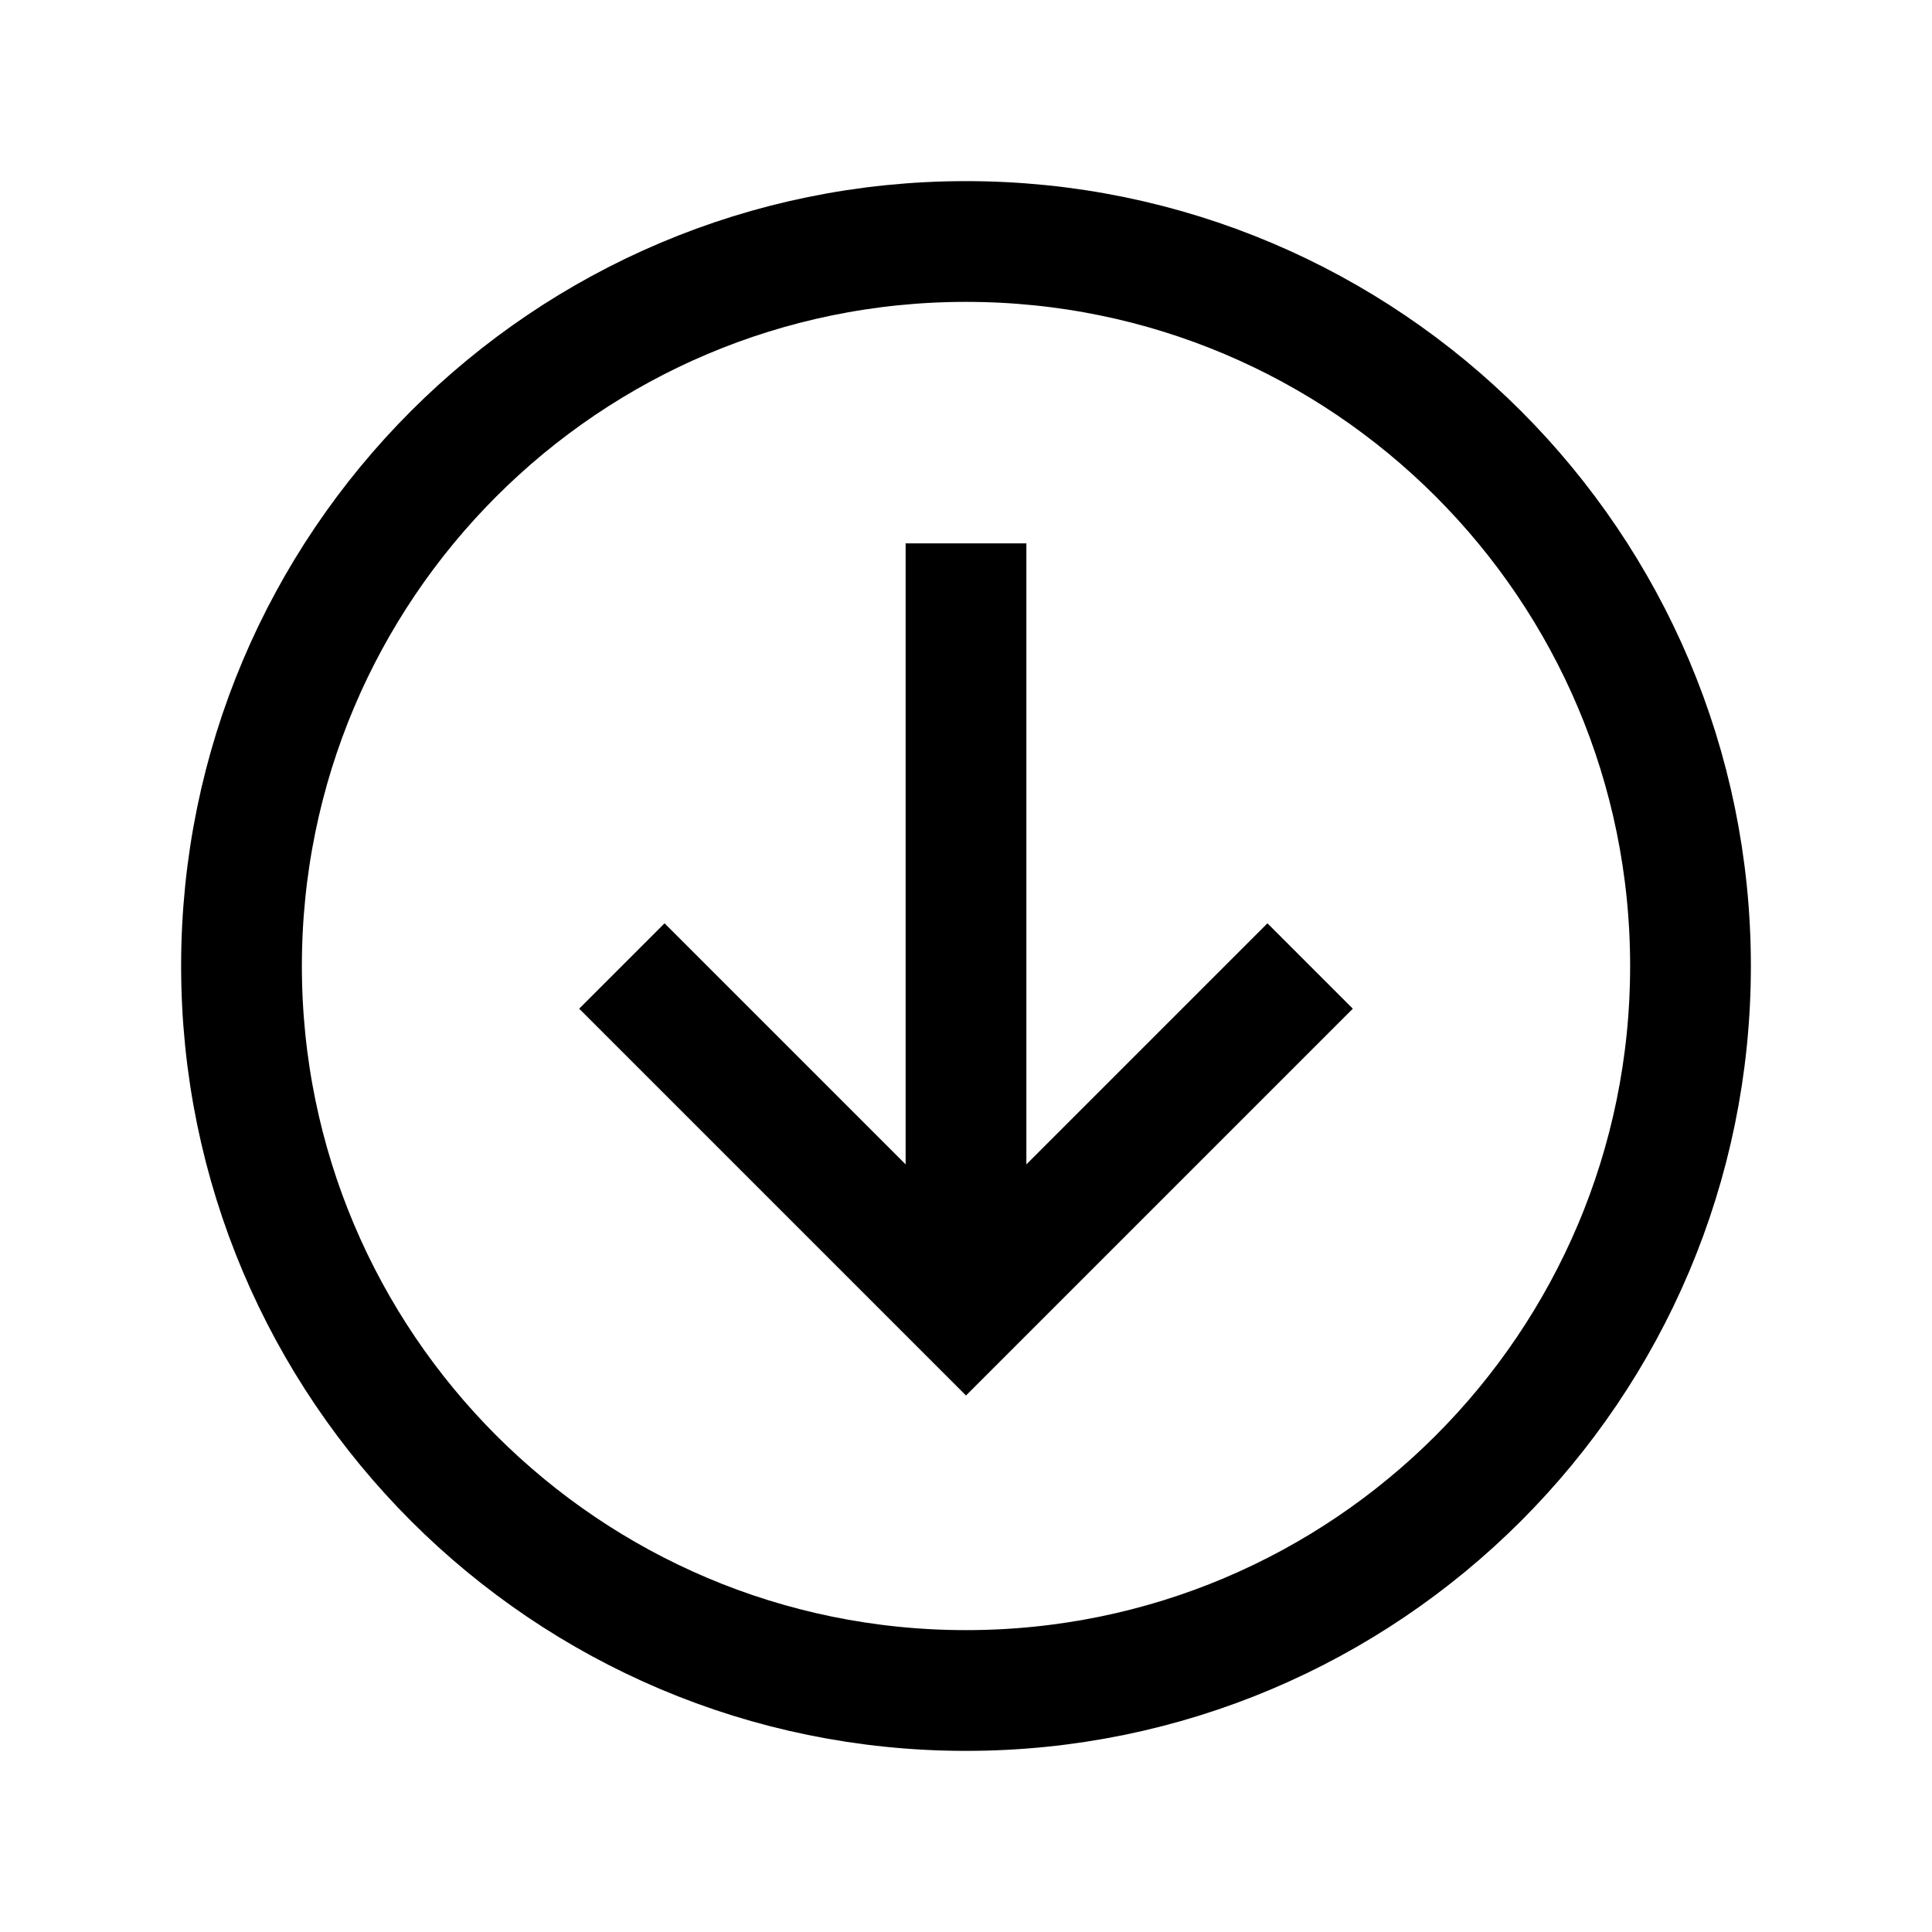
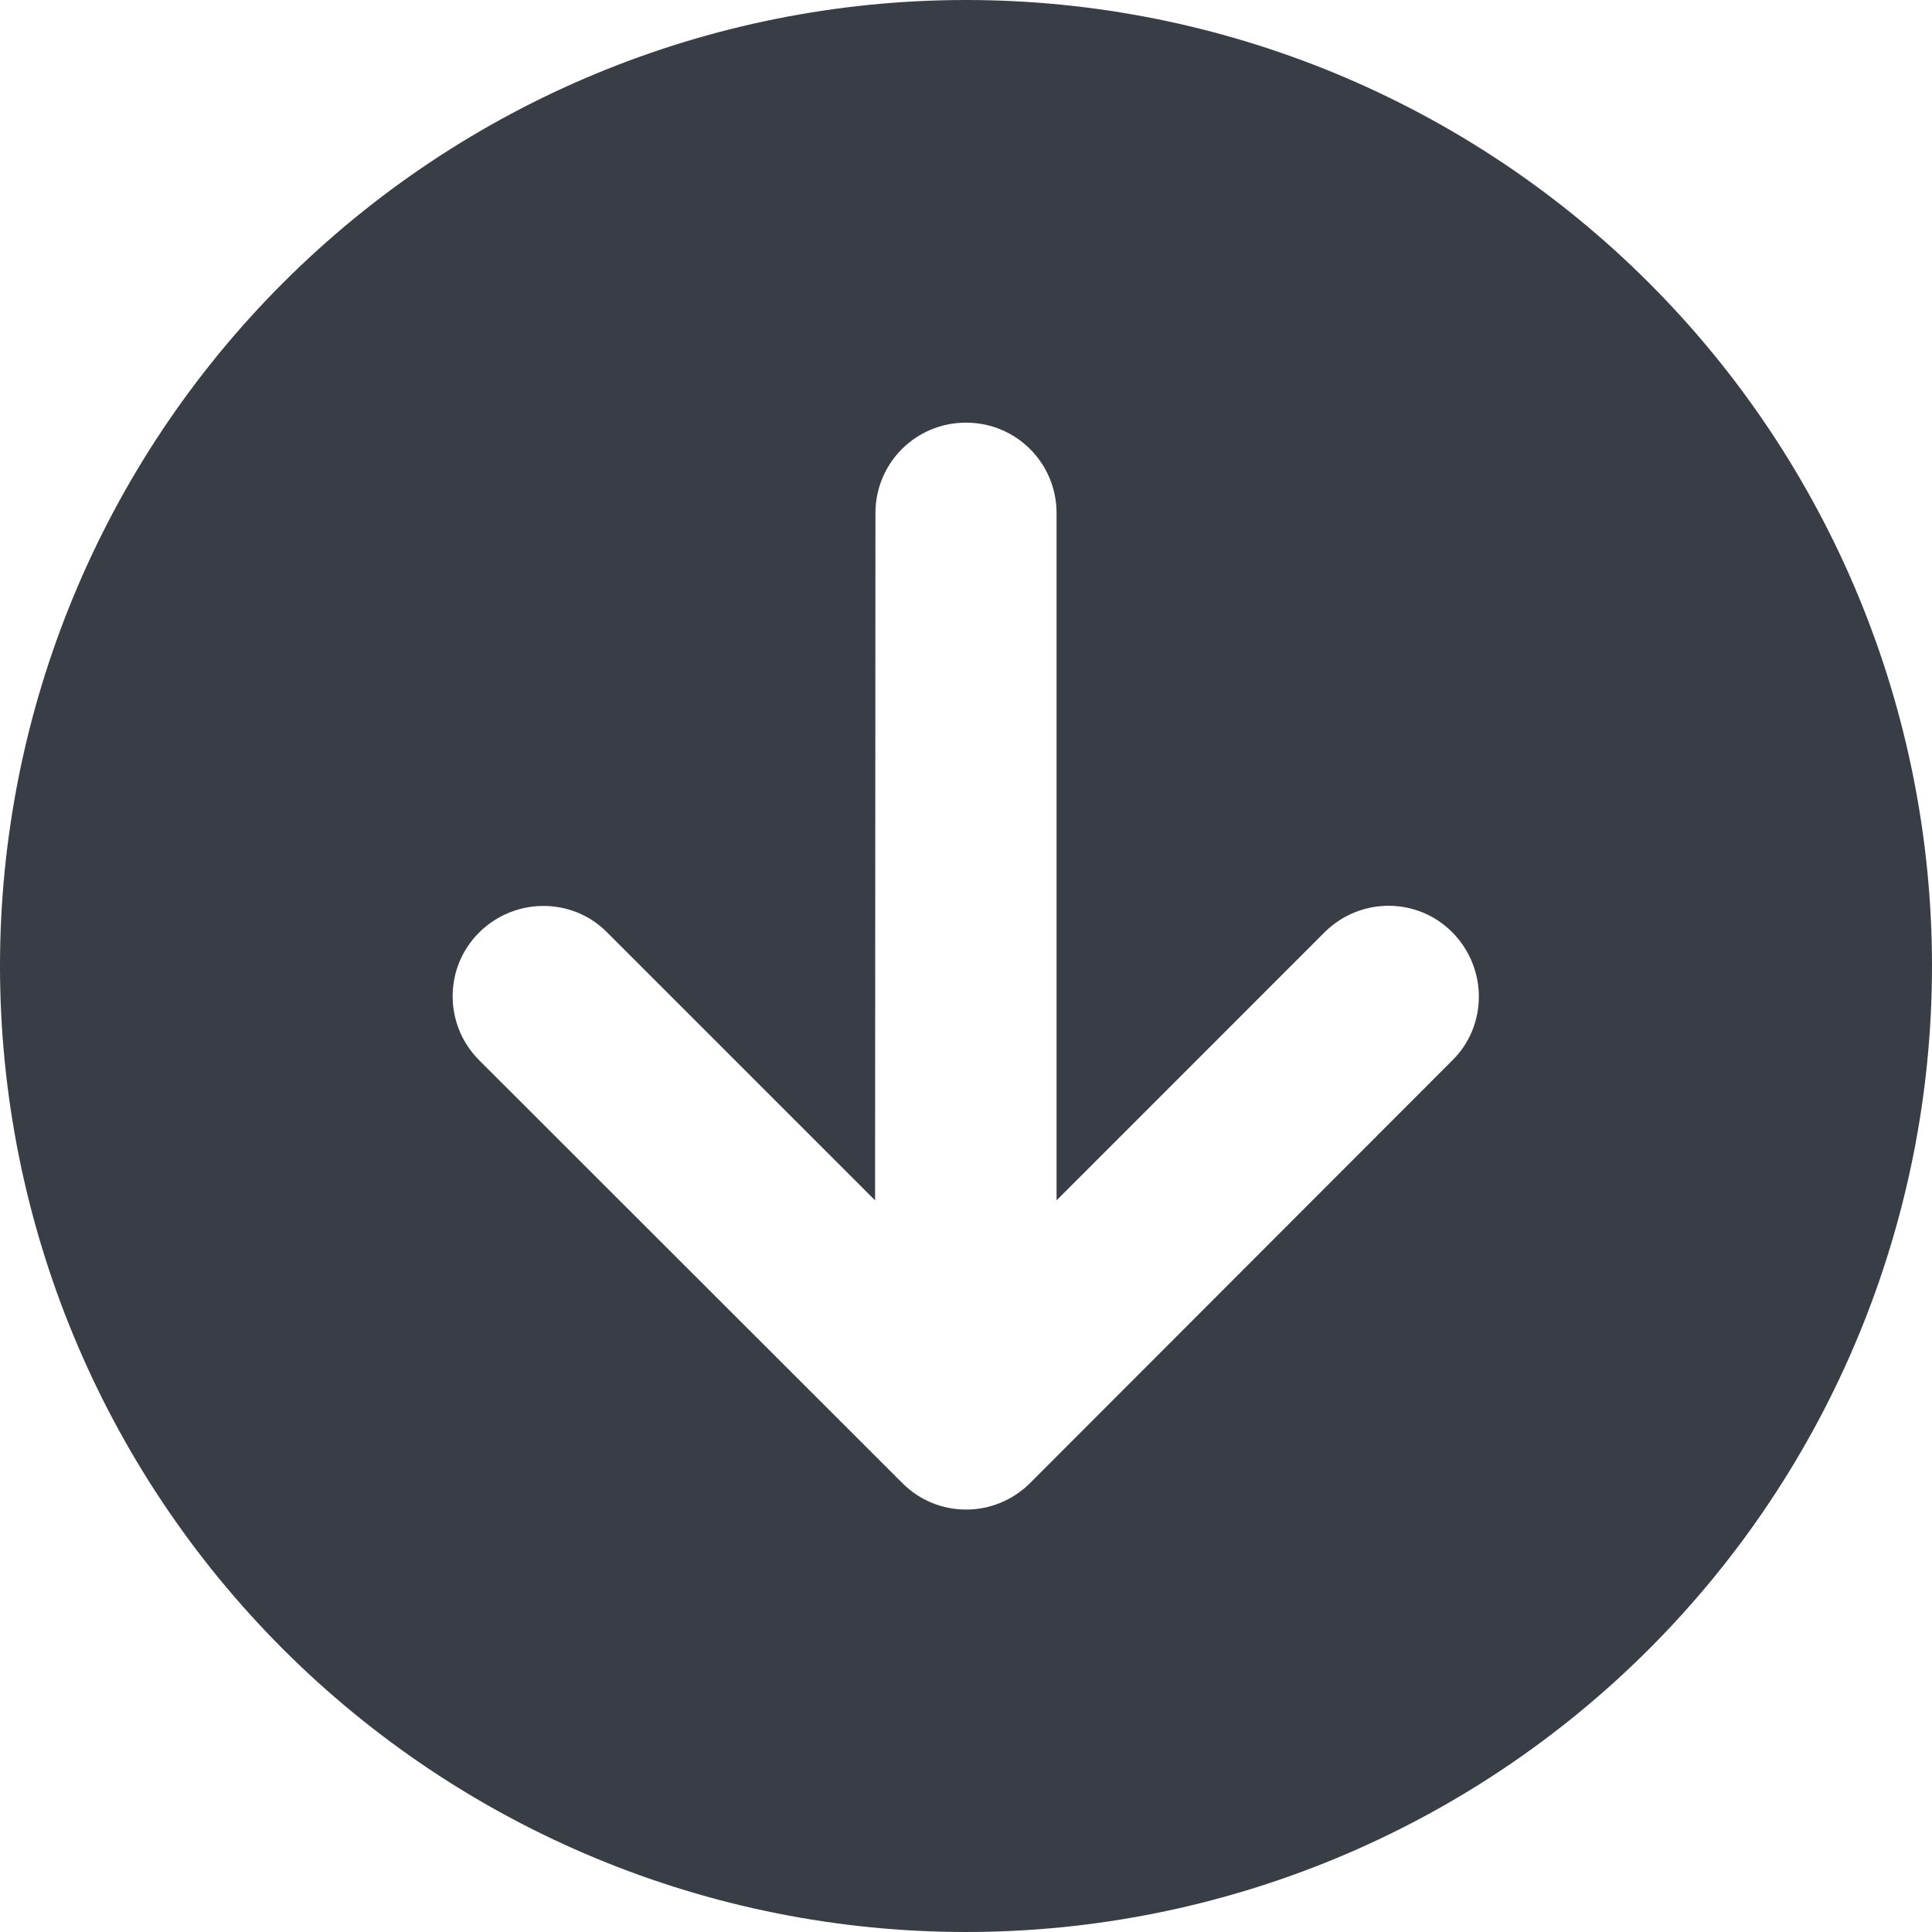
- <svg xmlns="http://www.w3.org/2000/svg" version="1.1" id="Layer_1" viewBox="0 0 32 32" enable-background="new 0 0 32 32" xml:space="preserve" fill="#000000">
-   <g id="SVGRepo_bgCarrier" stroke-width="0" />
-   <g id="SVGRepo_tracerCarrier" stroke-linecap="round" stroke-linejoin="round" />
-   <g id="SVGRepo_iconCarrier">
-     <line fill="none" stroke="#000000" stroke-width="2" stroke-miterlimit="10" x1="16" y1="21" x2="16" y2="9" />
-     <polyline fill="none" stroke="#000000" stroke-width="2" stroke-miterlimit="10" points="21.7,16 16,21.7 10.3,16 " />
-     <circle fill="none" stroke="#000000" stroke-width="2" stroke-miterlimit="10" cx="16" cy="16" r="12" />
-   </g>
+ <svg xmlns="http://www.w3.org/2000/svg" width="33" height="33" viewBox="0 0 33 33" fill="none">
+   <path d="M16.5 0C12.124 0 7.927 1.738 4.833 4.833C1.738 7.927 0 12.124 0 16.5C0 20.876 1.738 25.073 4.833 28.167C7.927 31.262 12.124 33 16.5 33C20.876 33 25.073 31.262 28.167 28.167C31.262 25.073 33 20.876 33 16.5C33 12.124 31.262 7.927 28.167 4.833C25.073 1.738 20.876 0 16.5 0ZM8.186 18.111C7.58 17.506 7.58 16.526 8.186 15.926C8.791 15.327 9.771 15.32 10.37 15.926L14.947 20.503L14.953 8.766C14.953 7.908 15.643 7.219 16.5 7.219C17.357 7.219 18.047 7.908 18.047 8.766V20.503L22.623 15.926C23.229 15.32 24.209 15.32 24.808 15.926C25.407 16.532 25.414 17.512 24.808 18.111L17.596 25.33C16.99 25.936 16.01 25.936 15.411 25.33L8.186 18.111Z" fill="#393E46" />
</svg>
